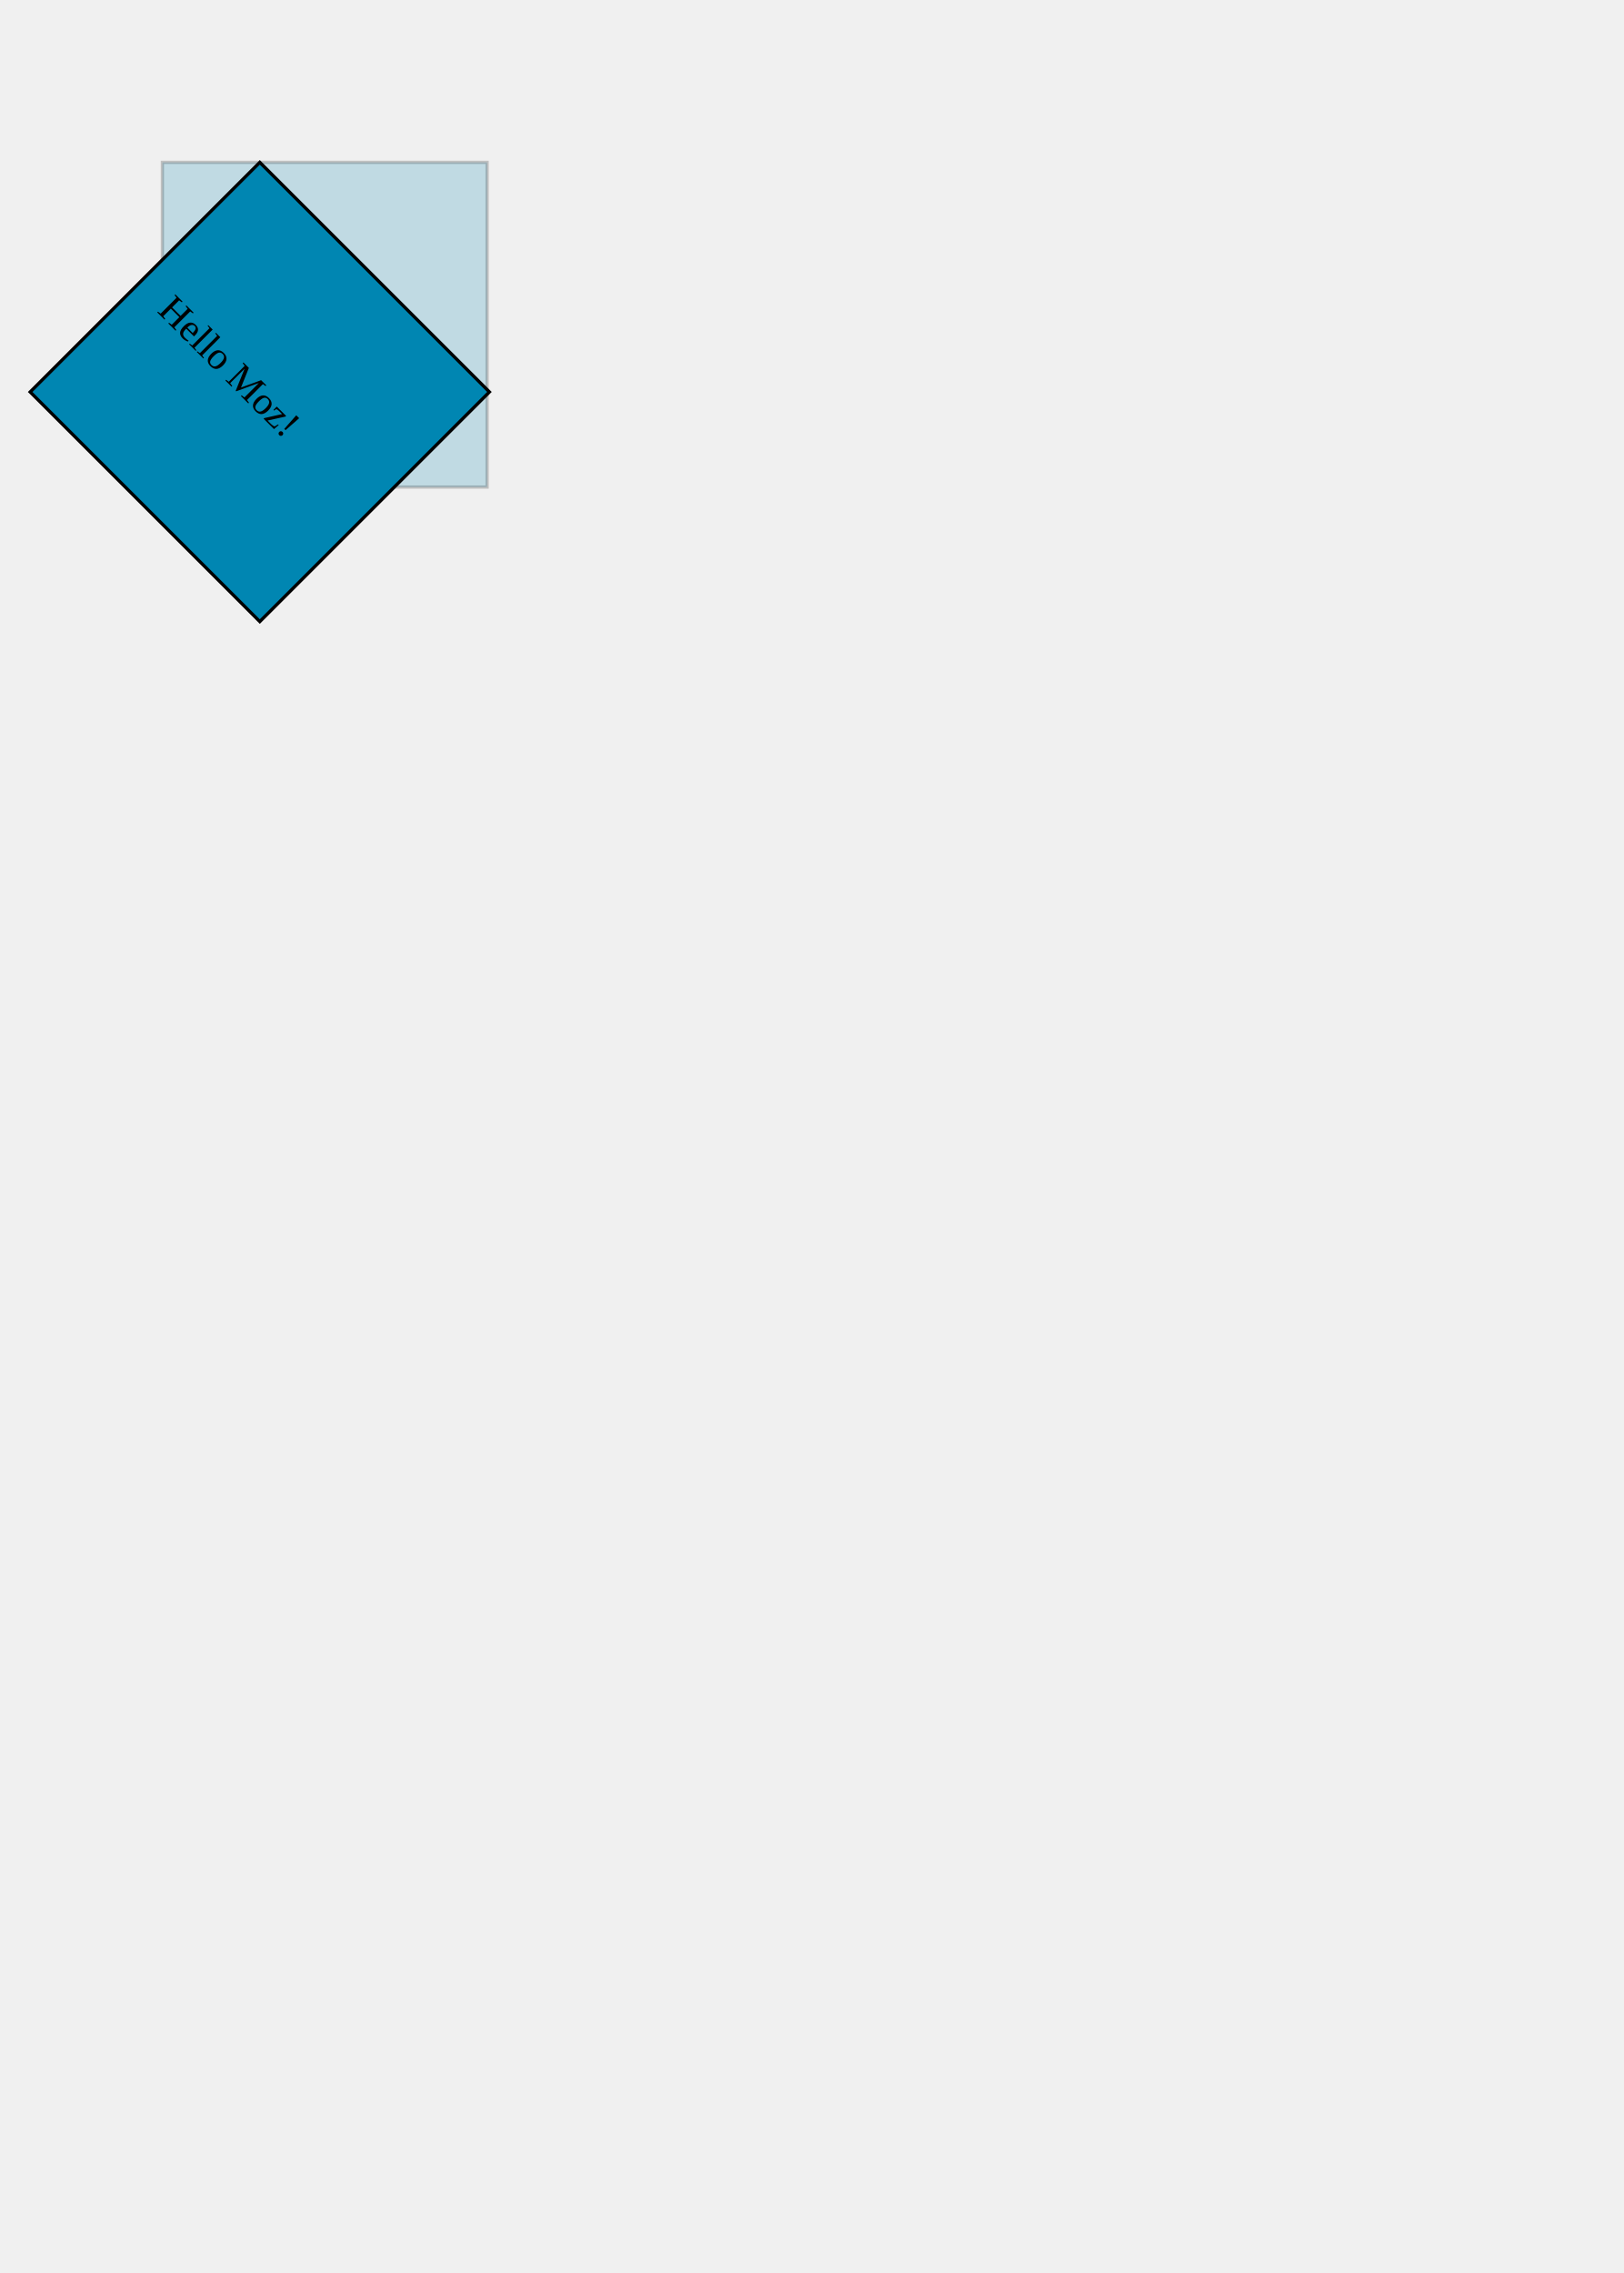
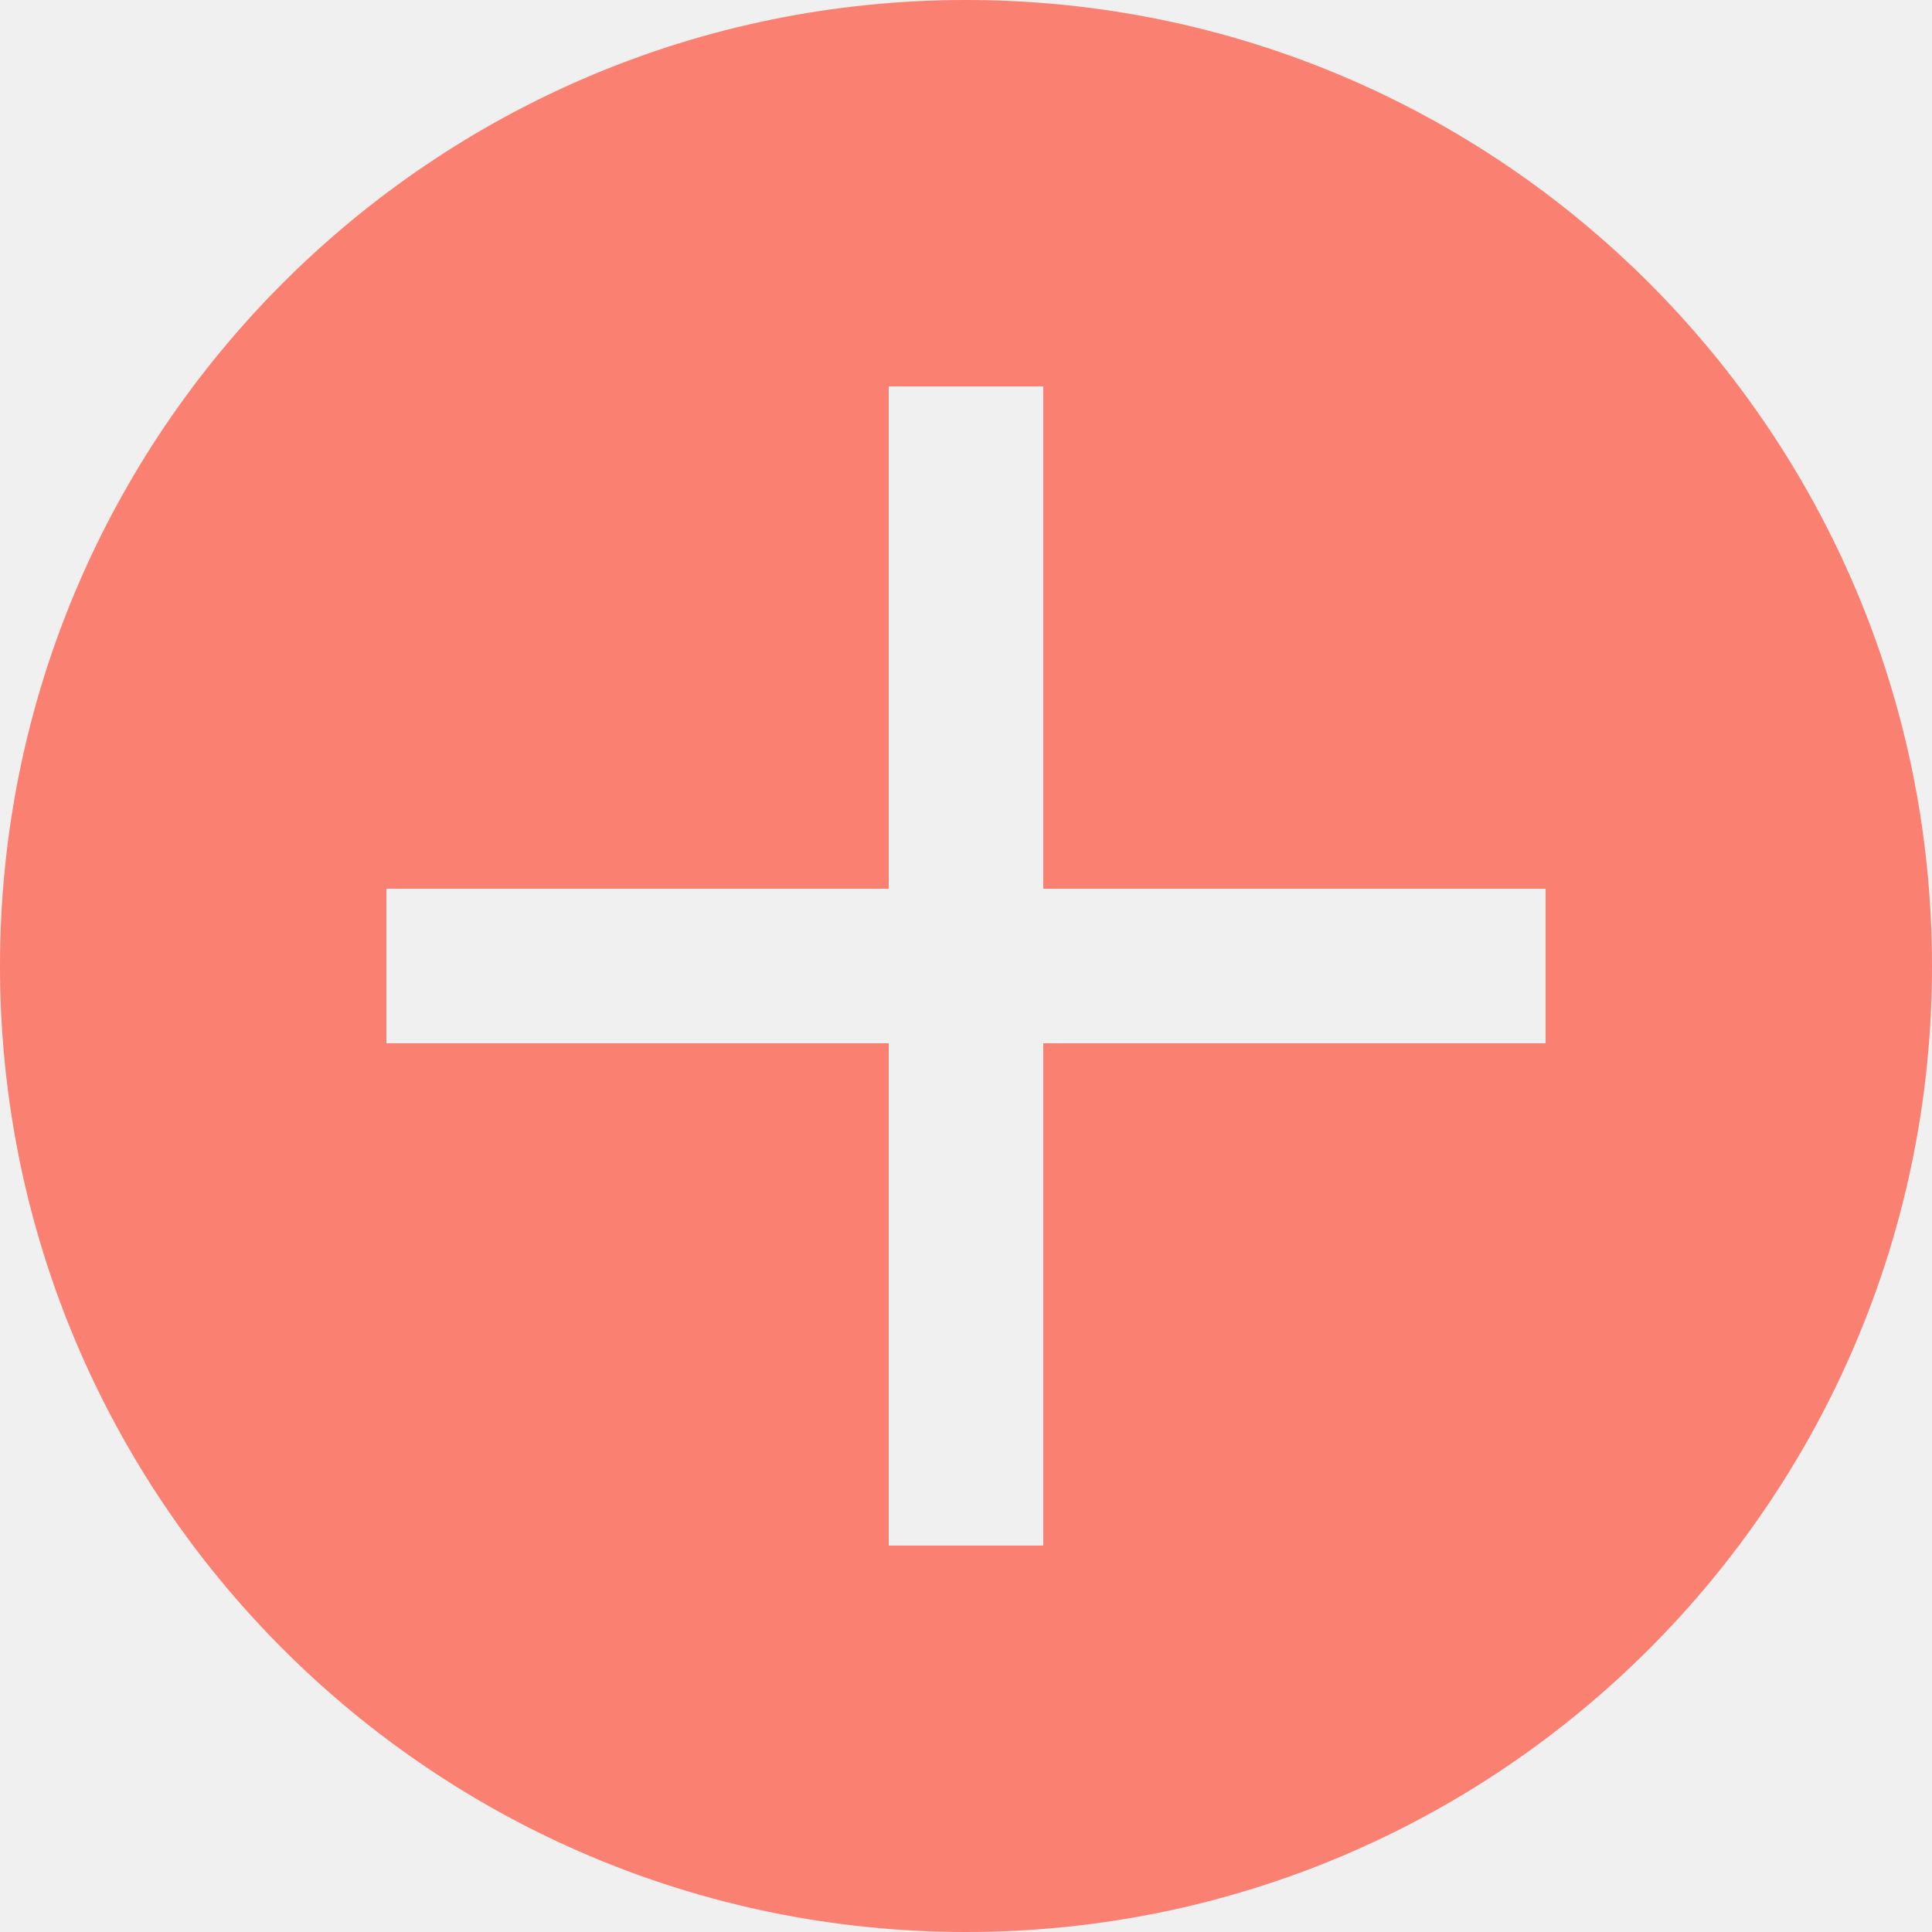
- <svg xmlns="http://www.w3.org/2000/svg" width="500" height="700" viewBox="0 0 500 700">
-   <rect x="50" y="50" height="100" width="100" style="stroke:#000; fill: #0086B2" fill-opacity="0.2" stroke-opacity="0.2" />
-   <rect x="50" y="50" height="100" width="100" style="stroke:#000; fill: #0086B2" transform="translate(30) rotate(45 50 50)" />
-   <text x="60" y="105" transform="translate(30) rotate(45 50 50)"> Hello Moz! </text>
+ <svg xmlns="http://www.w3.org/2000/svg" width="250" height="250" viewBox="0 0 50 50">
+   <mask id="cross">
+     <circle cx="25" cy="25" r="25" fill="white" />
+     <rect width="4" height="30" x="23" y="10" fill="black" />
+     <rect width="30" height="4" x="10" y="23" fill="black" />
+   </mask>
+   <rect width="50" height="50" x="0" y="0" fill="salmon" mask="url(#cross)" />
</svg>
